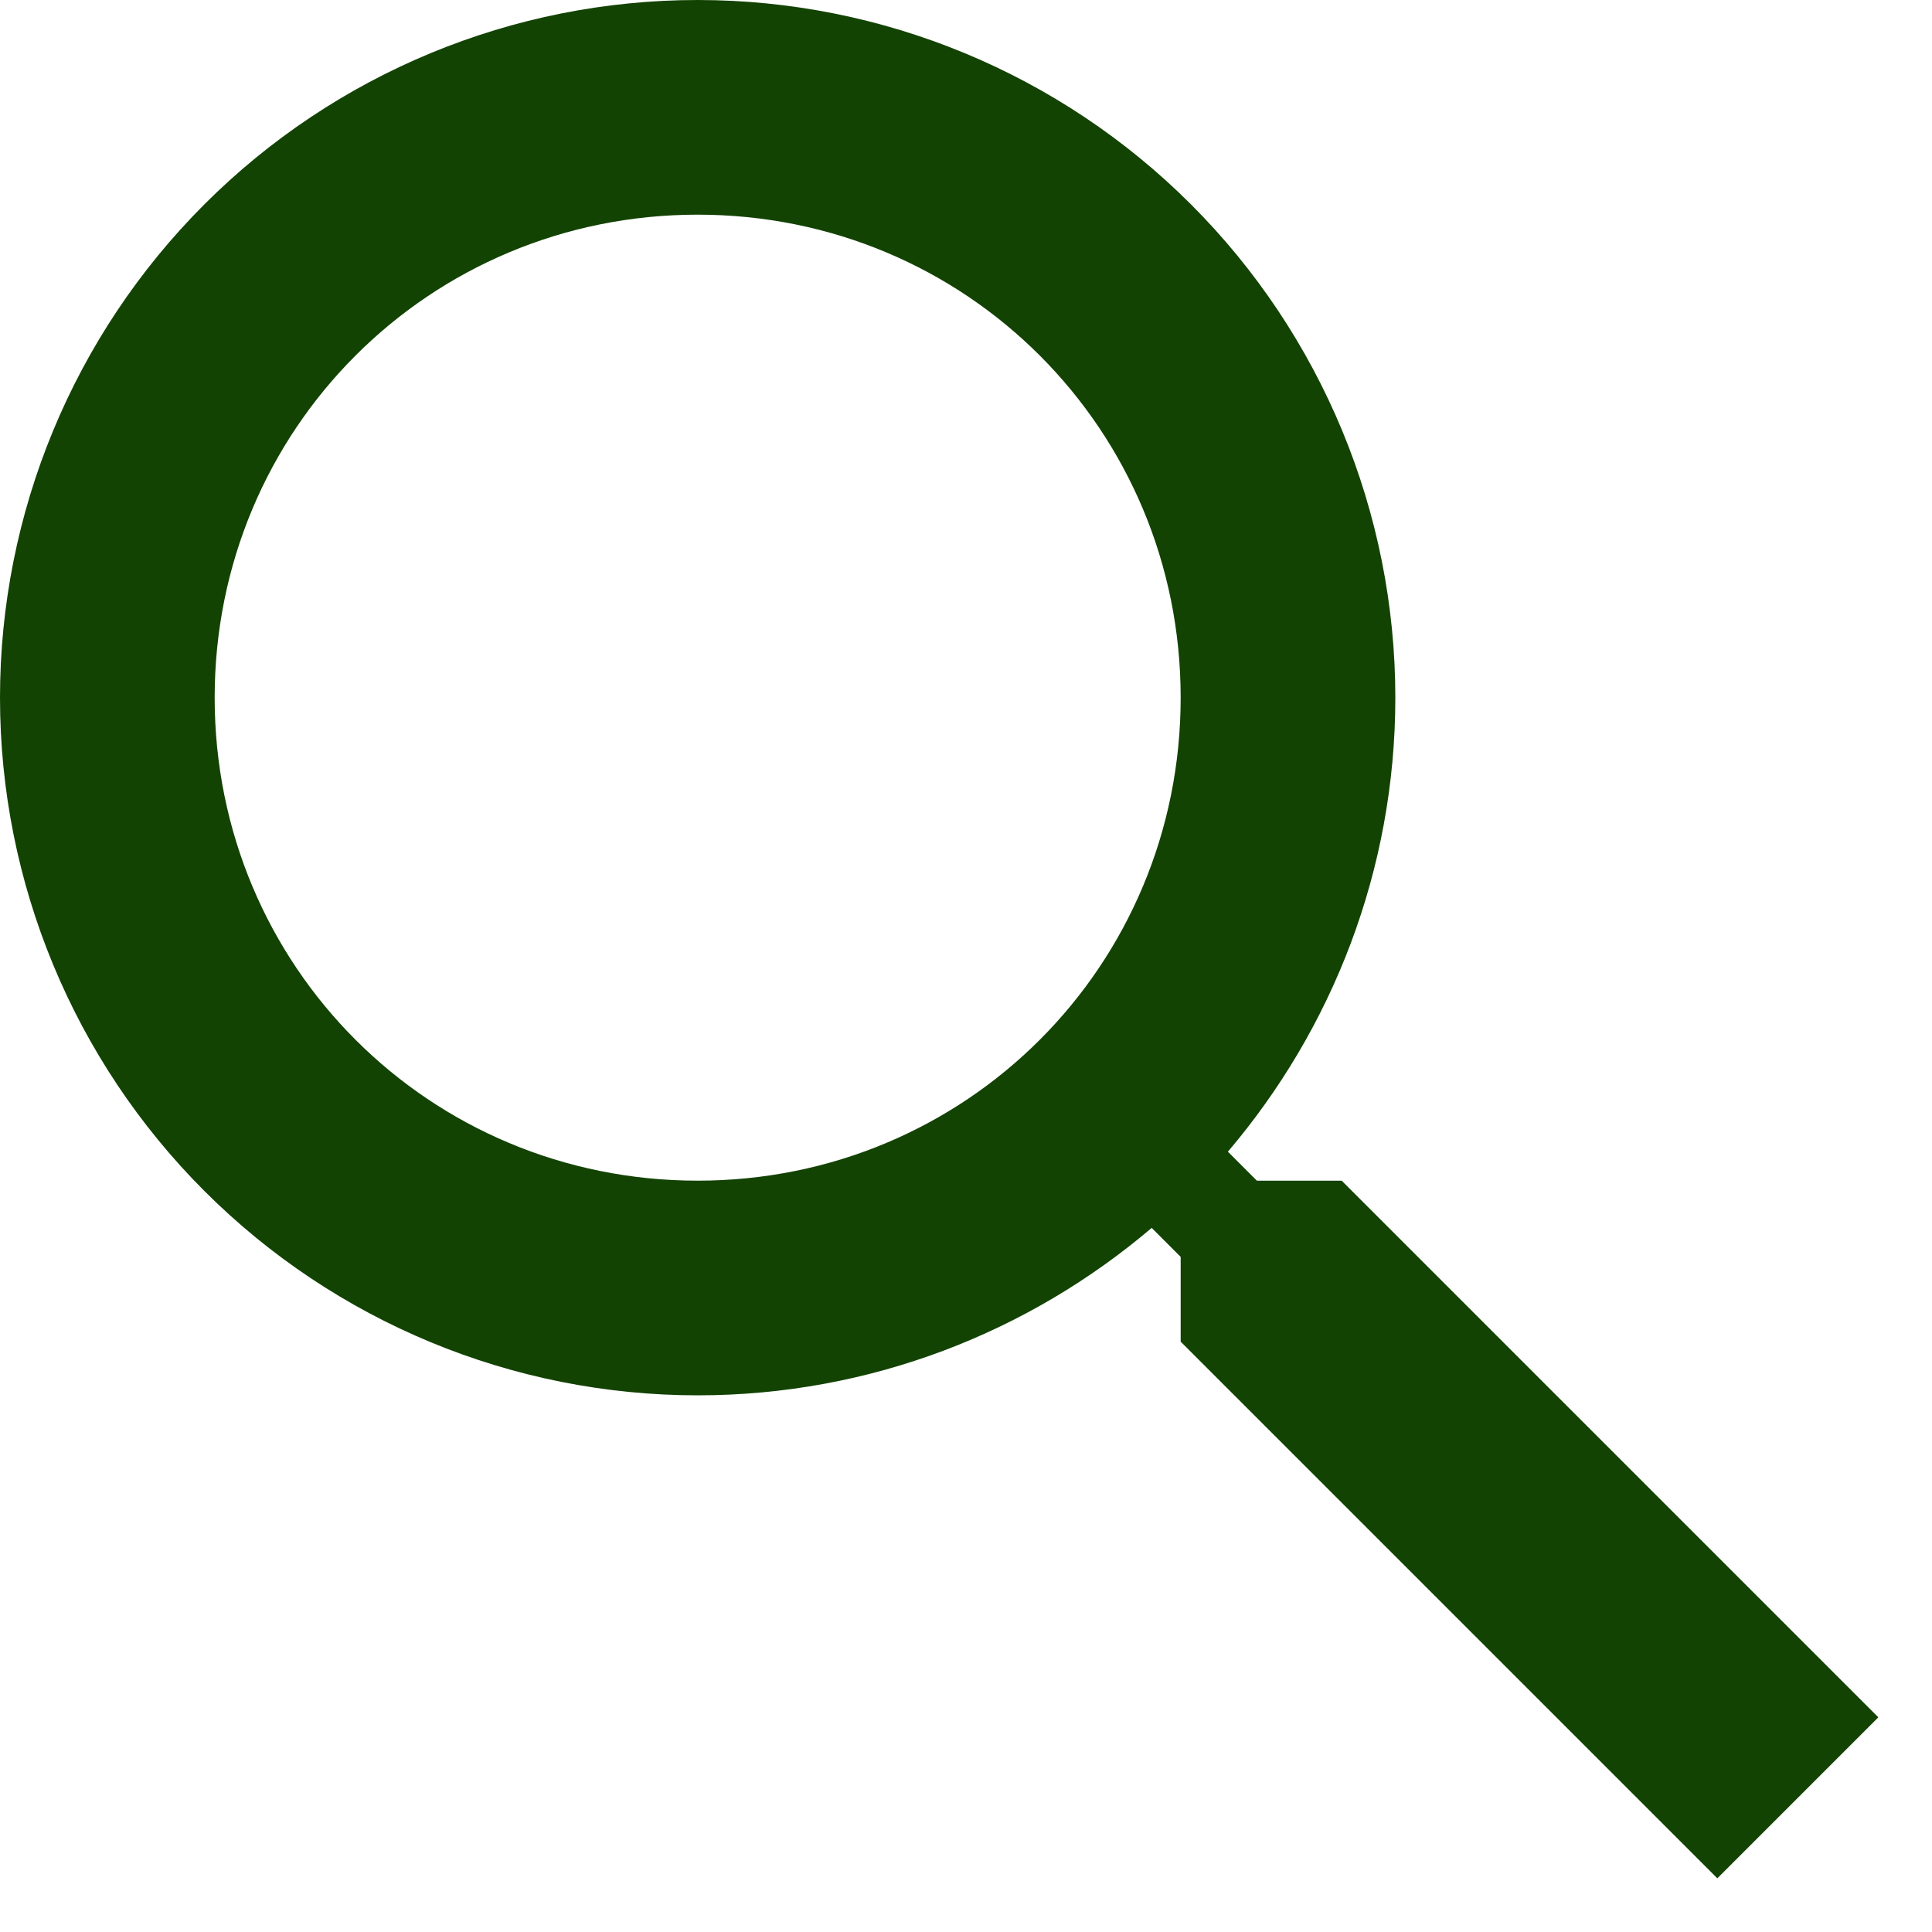
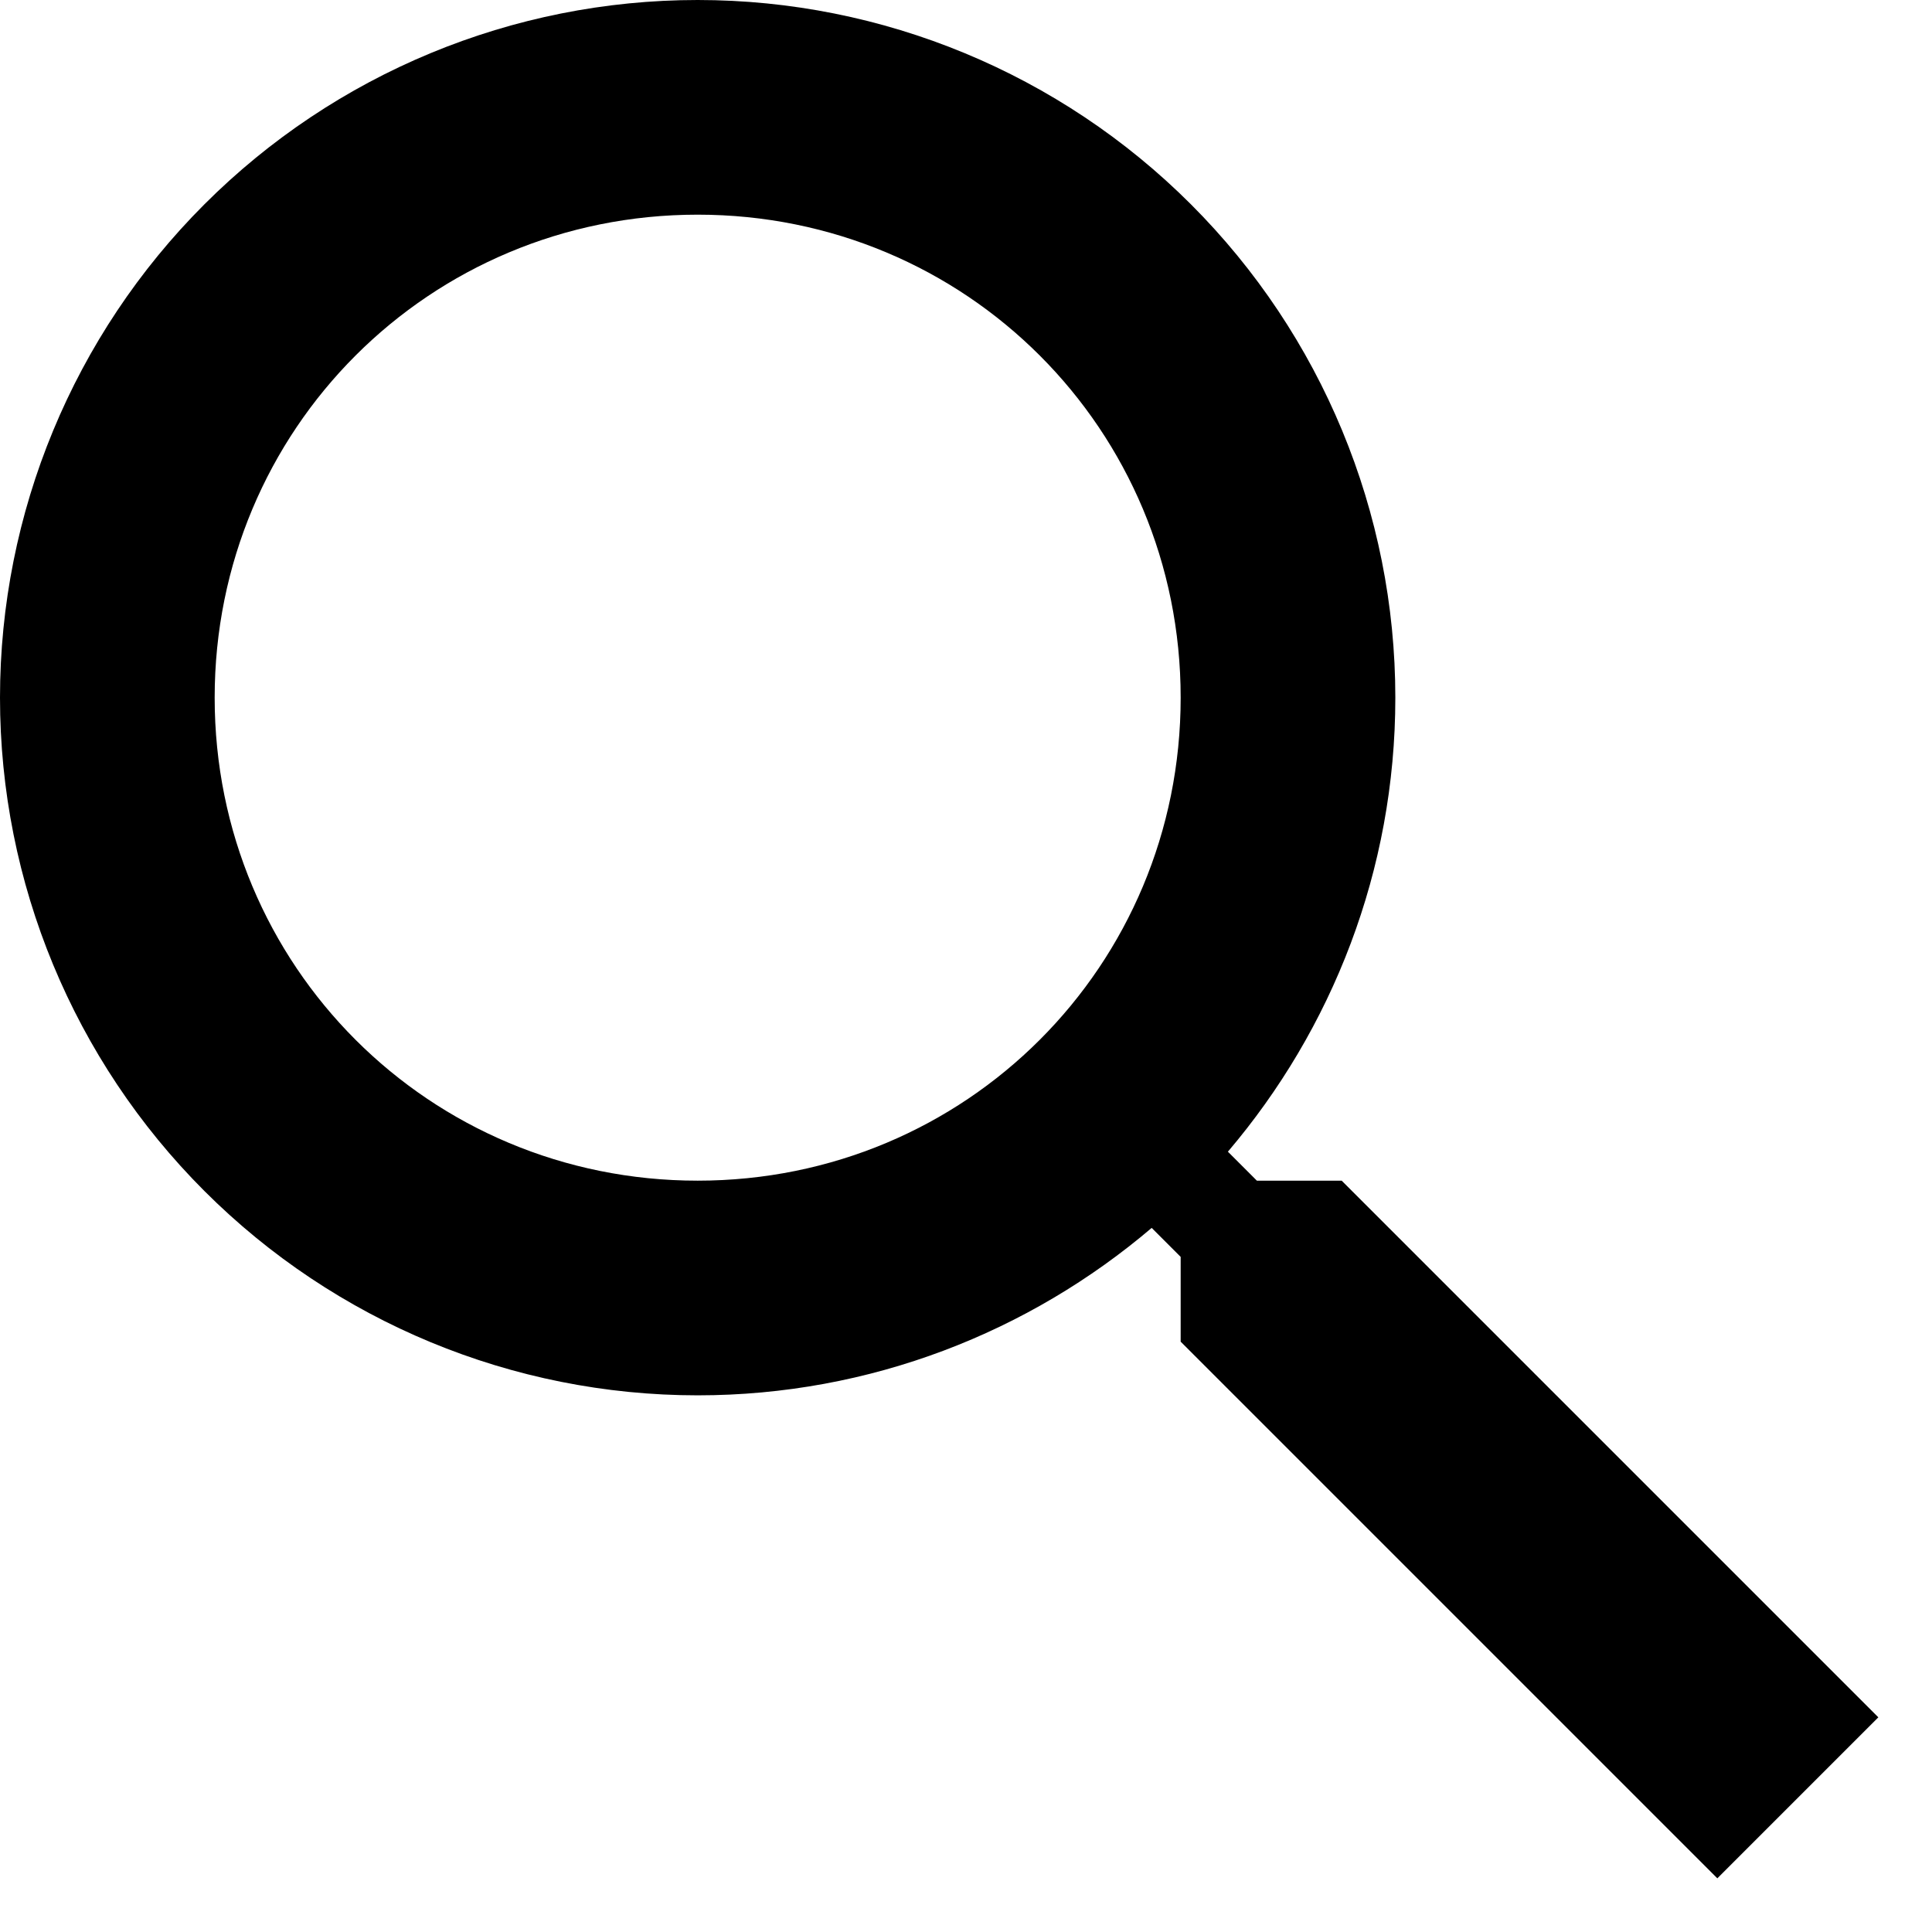
<svg xmlns="http://www.w3.org/2000/svg" width="18" height="18" viewBox="0 0 18 18" fill="none">
-   <path d="M6.5 0C8.224 0 9.877 0.685 11.096 1.904C12.315 3.123 13 4.776 13 6.5C13 8.11 12.41 9.59 11.44 10.73L11.71 11H12.5L17.5 16L16 17.5L11 12.5V11.71L10.73 11.44C9.59 12.41 8.11 13 6.5 13C4.776 13 3.123 12.315 1.904 11.096C0.685 9.877 0 8.224 0 6.5C0 4.776 0.685 3.123 1.904 1.904C3.123 0.685 4.776 0 6.5 0ZM6.5 2C4 2 2 4 2 6.5C2 9 4 11 6.5 11C9 11 11 9 11 6.5C11 4 9 2 6.5 2Z" fill="#134303" />
+   <path d="M6.5 0C8.224 0 9.877 0.685 11.096 1.904C12.315 3.123 13 4.776 13 6.5C13 8.11 12.41 9.59 11.44 10.73L11.71 11H12.5L17.5 16L16 17.5L11 12.5V11.71L10.73 11.44C9.59 12.41 8.11 13 6.5 13C4.776 13 3.123 12.315 1.904 11.096C0.685 9.877 0 8.224 0 6.5C0 4.776 0.685 3.123 1.904 1.904C3.123 0.685 4.776 0 6.5 0ZM6.5 2C4 2 2 4 2 6.5C2 9 4 11 6.5 11C9 11 11 9 11 6.5C11 4 9 2 6.5 2Z" fill="black" />
</svg>
